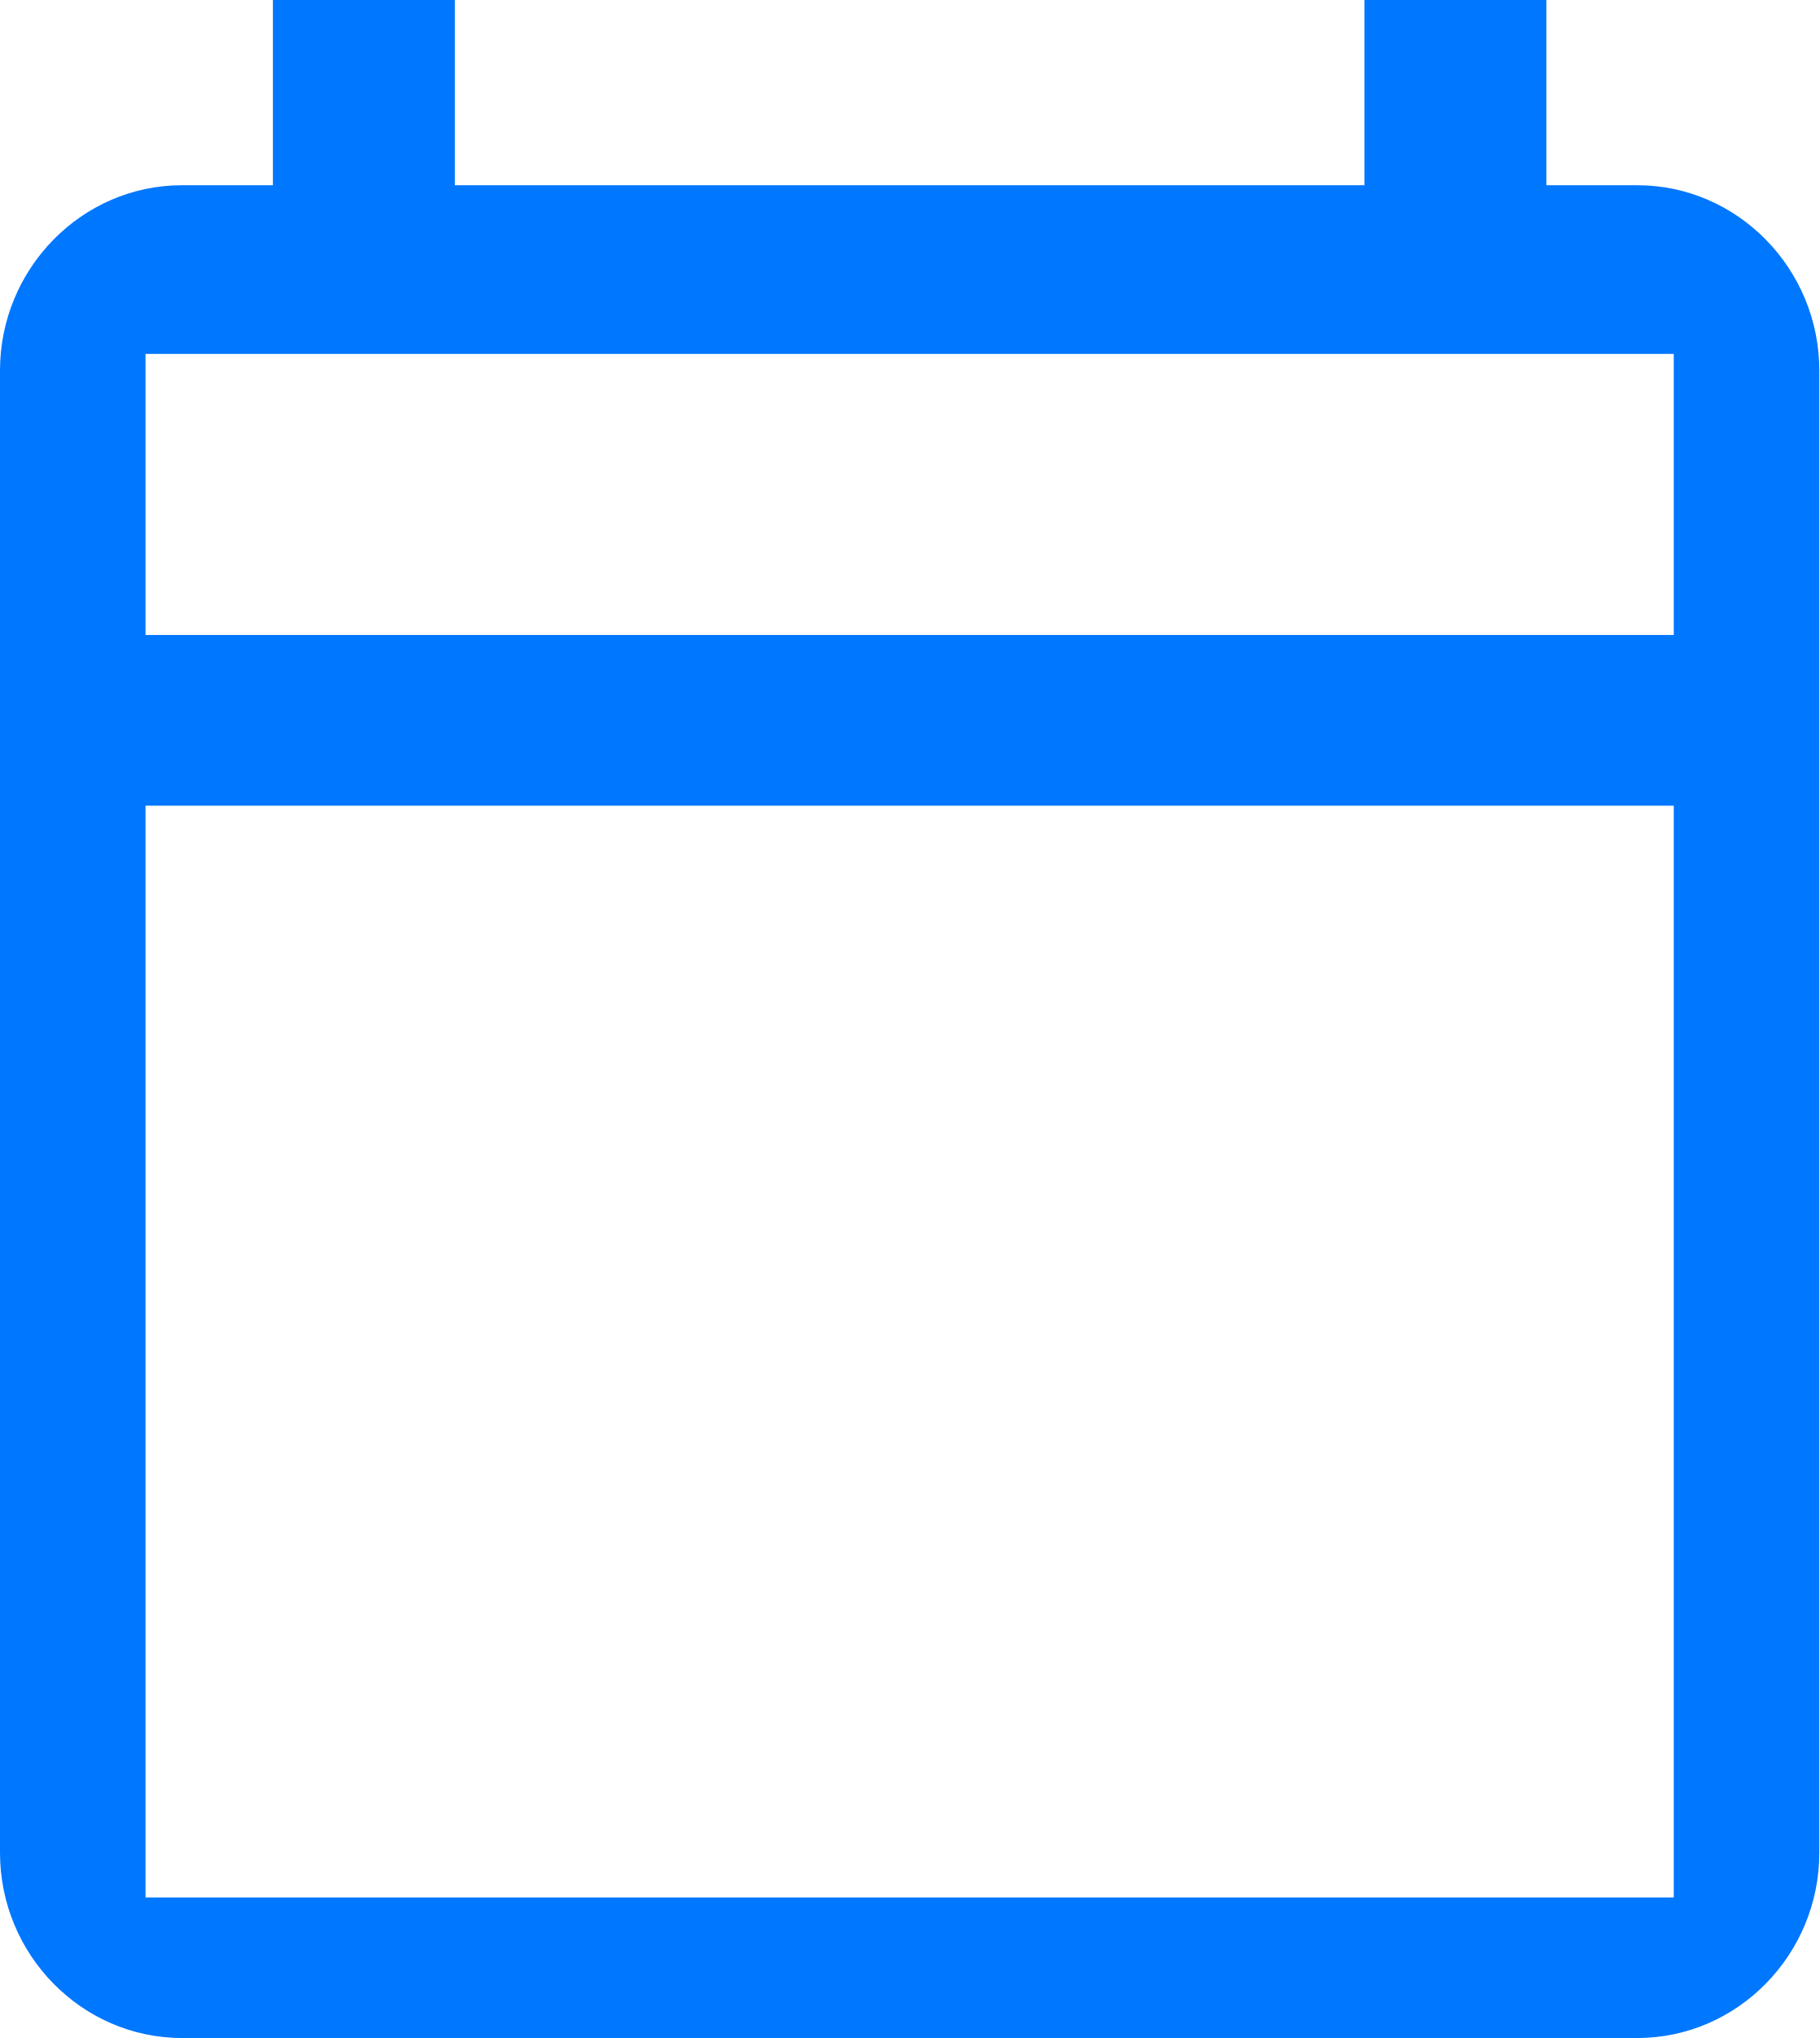
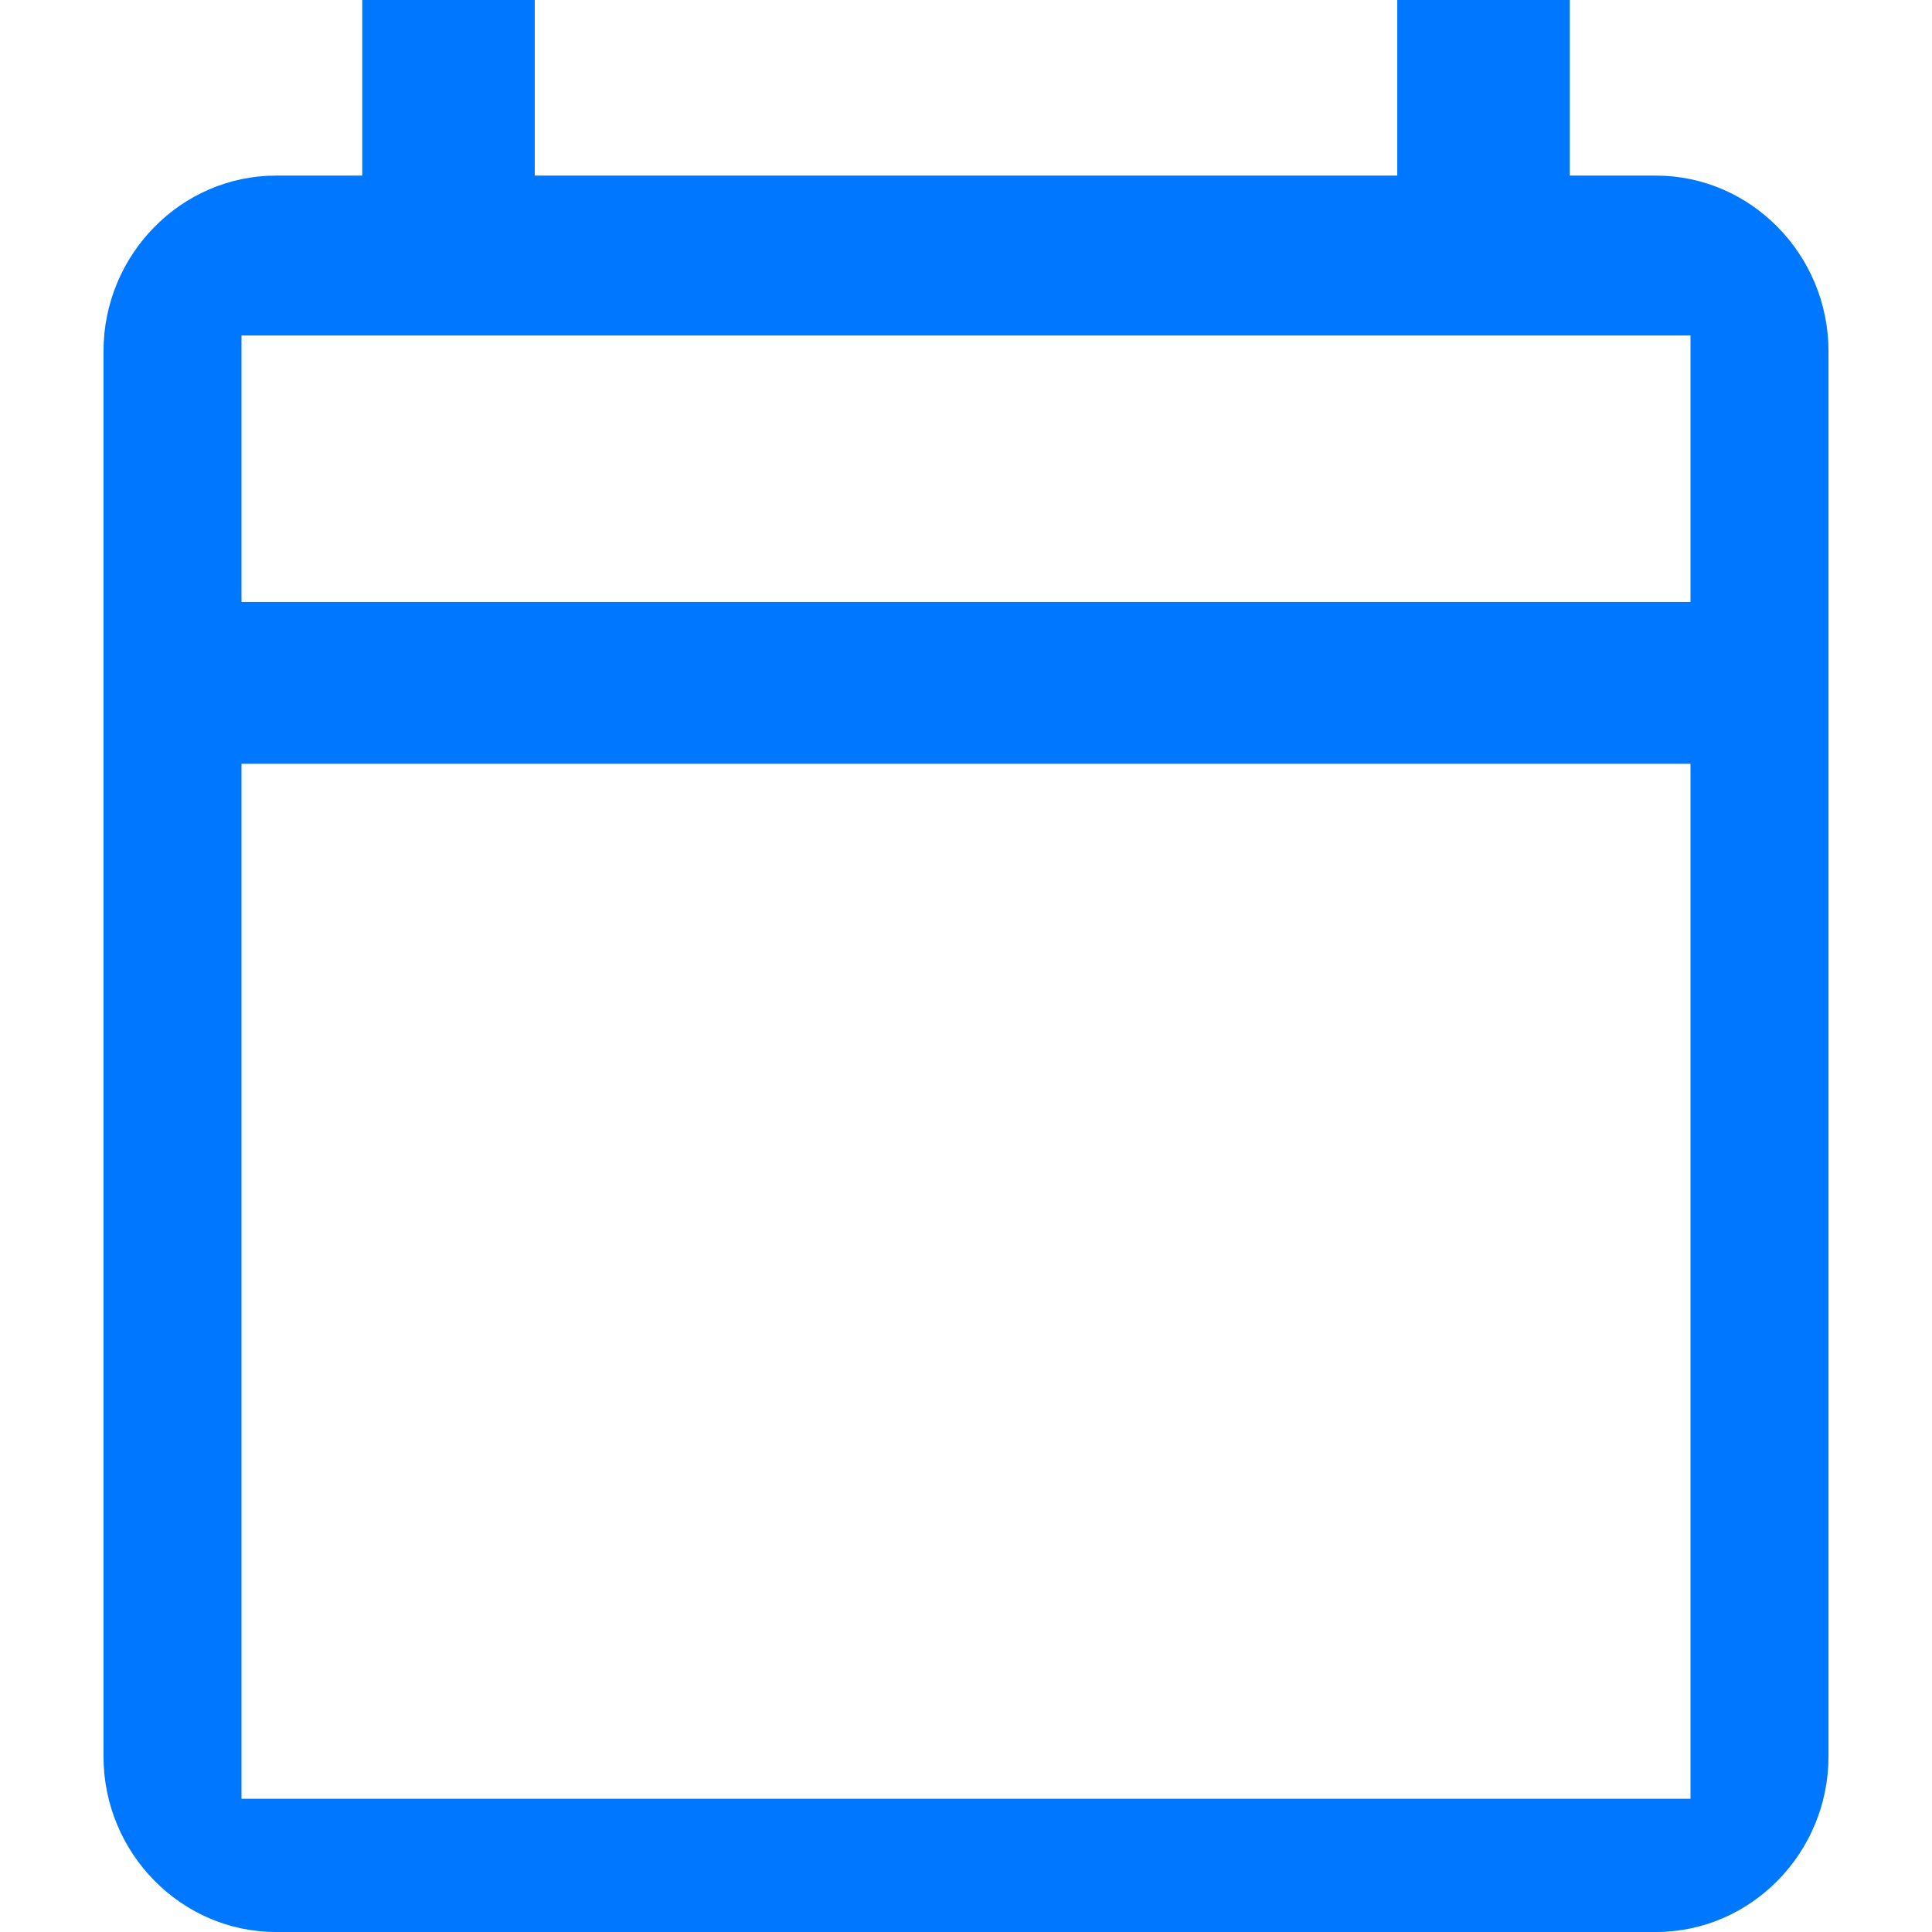
- <svg xmlns="http://www.w3.org/2000/svg" width="25px" height="28px" viewBox="0 0 25 28" version="1.1">
+ <svg xmlns="http://www.w3.org/2000/svg" width="20px" height="20px" viewBox="0 0 25 28" version="1.1">
  <g id="Icon-/-Calendar-/-b" stroke="none" stroke-width="1" fill="none" fill-rule="evenodd">
    <path d="M2,8.724 L23,8.724 L23,4.862 L2,4.862 L2,8.724 Z M2,26.069 L23,26.069 L23,11.069 L2,11.069 L2,26.069 Z M22.5,2.545 L21.25,2.545 L21.25,0 L18.75,0 L18.75,2.545 L6.25,2.545 L6.25,0 L3.75,0 L3.75,2.545 L2.5,2.545 C1.125,2.545 0,3.691 0,5.091 L0,25.455 C0,26.855 1.125,28 2.5,28 L22.5,28 C23.875,28 25,26.855 25,25.455 L25,5.091 C25,3.691 23.875,2.545 22.5,2.545 L22.5,2.545 Z" id="Fill-1" fill="#0077FF" />
  </g>
</svg>
